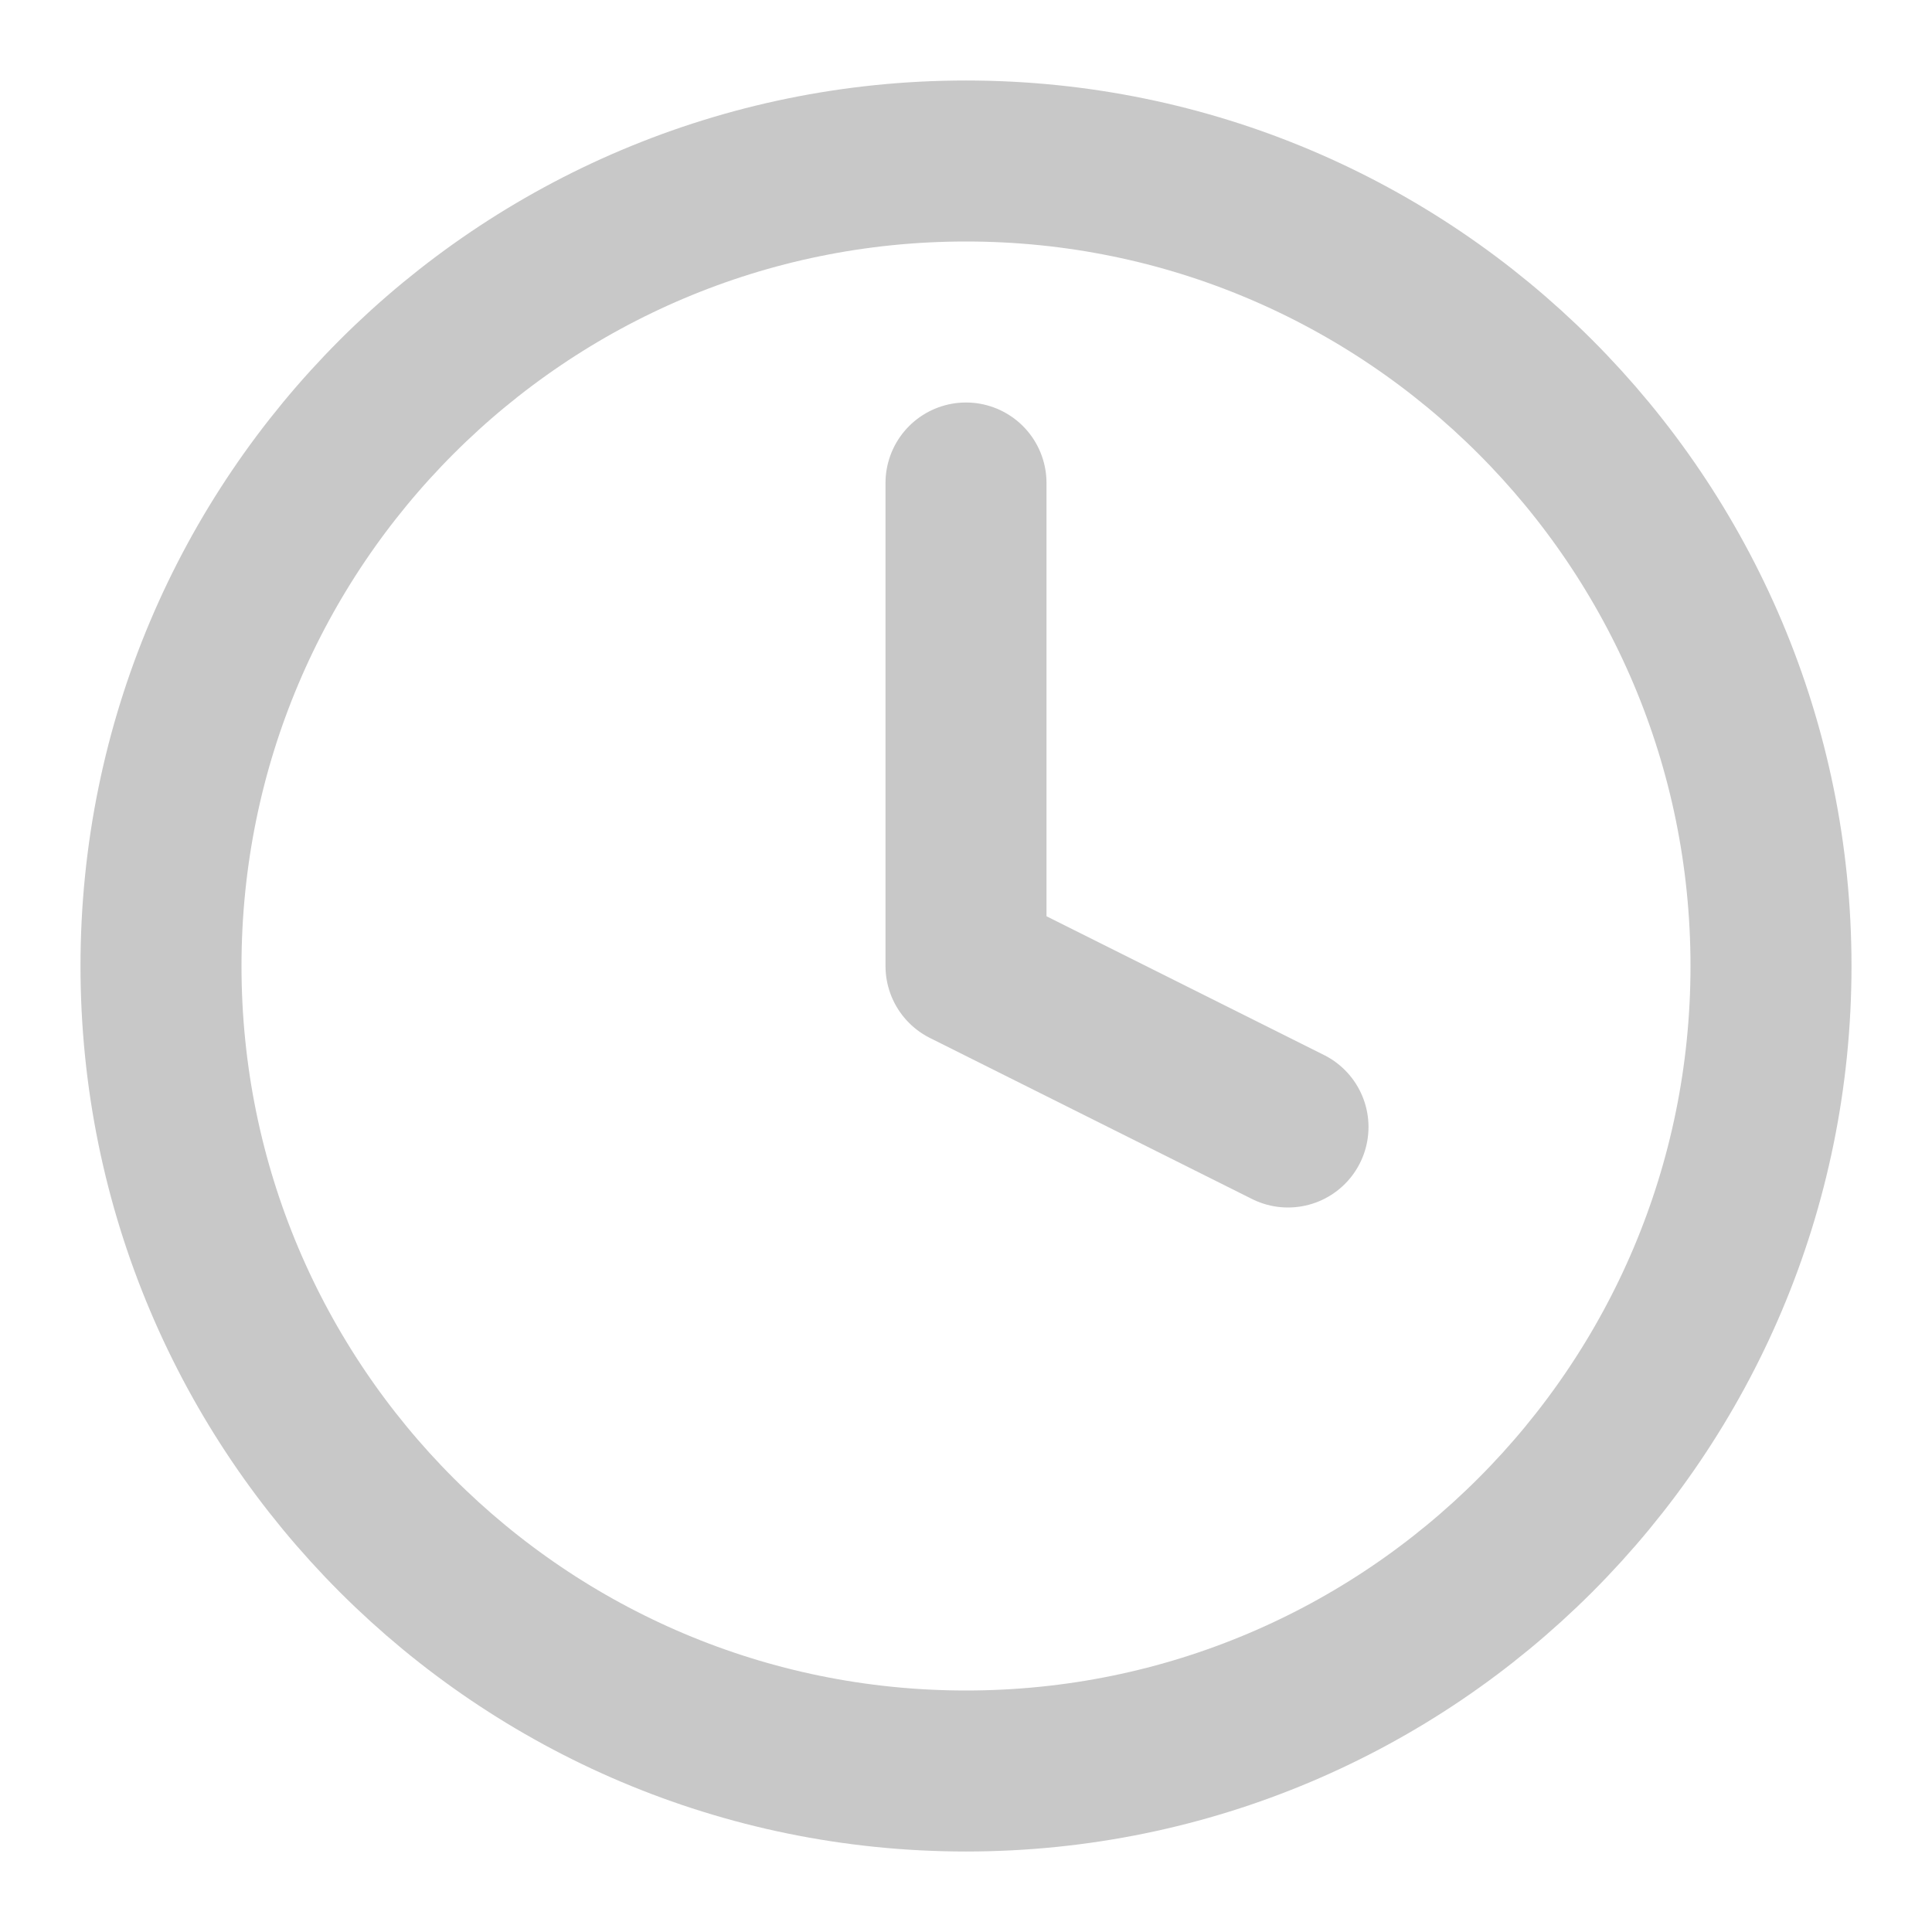
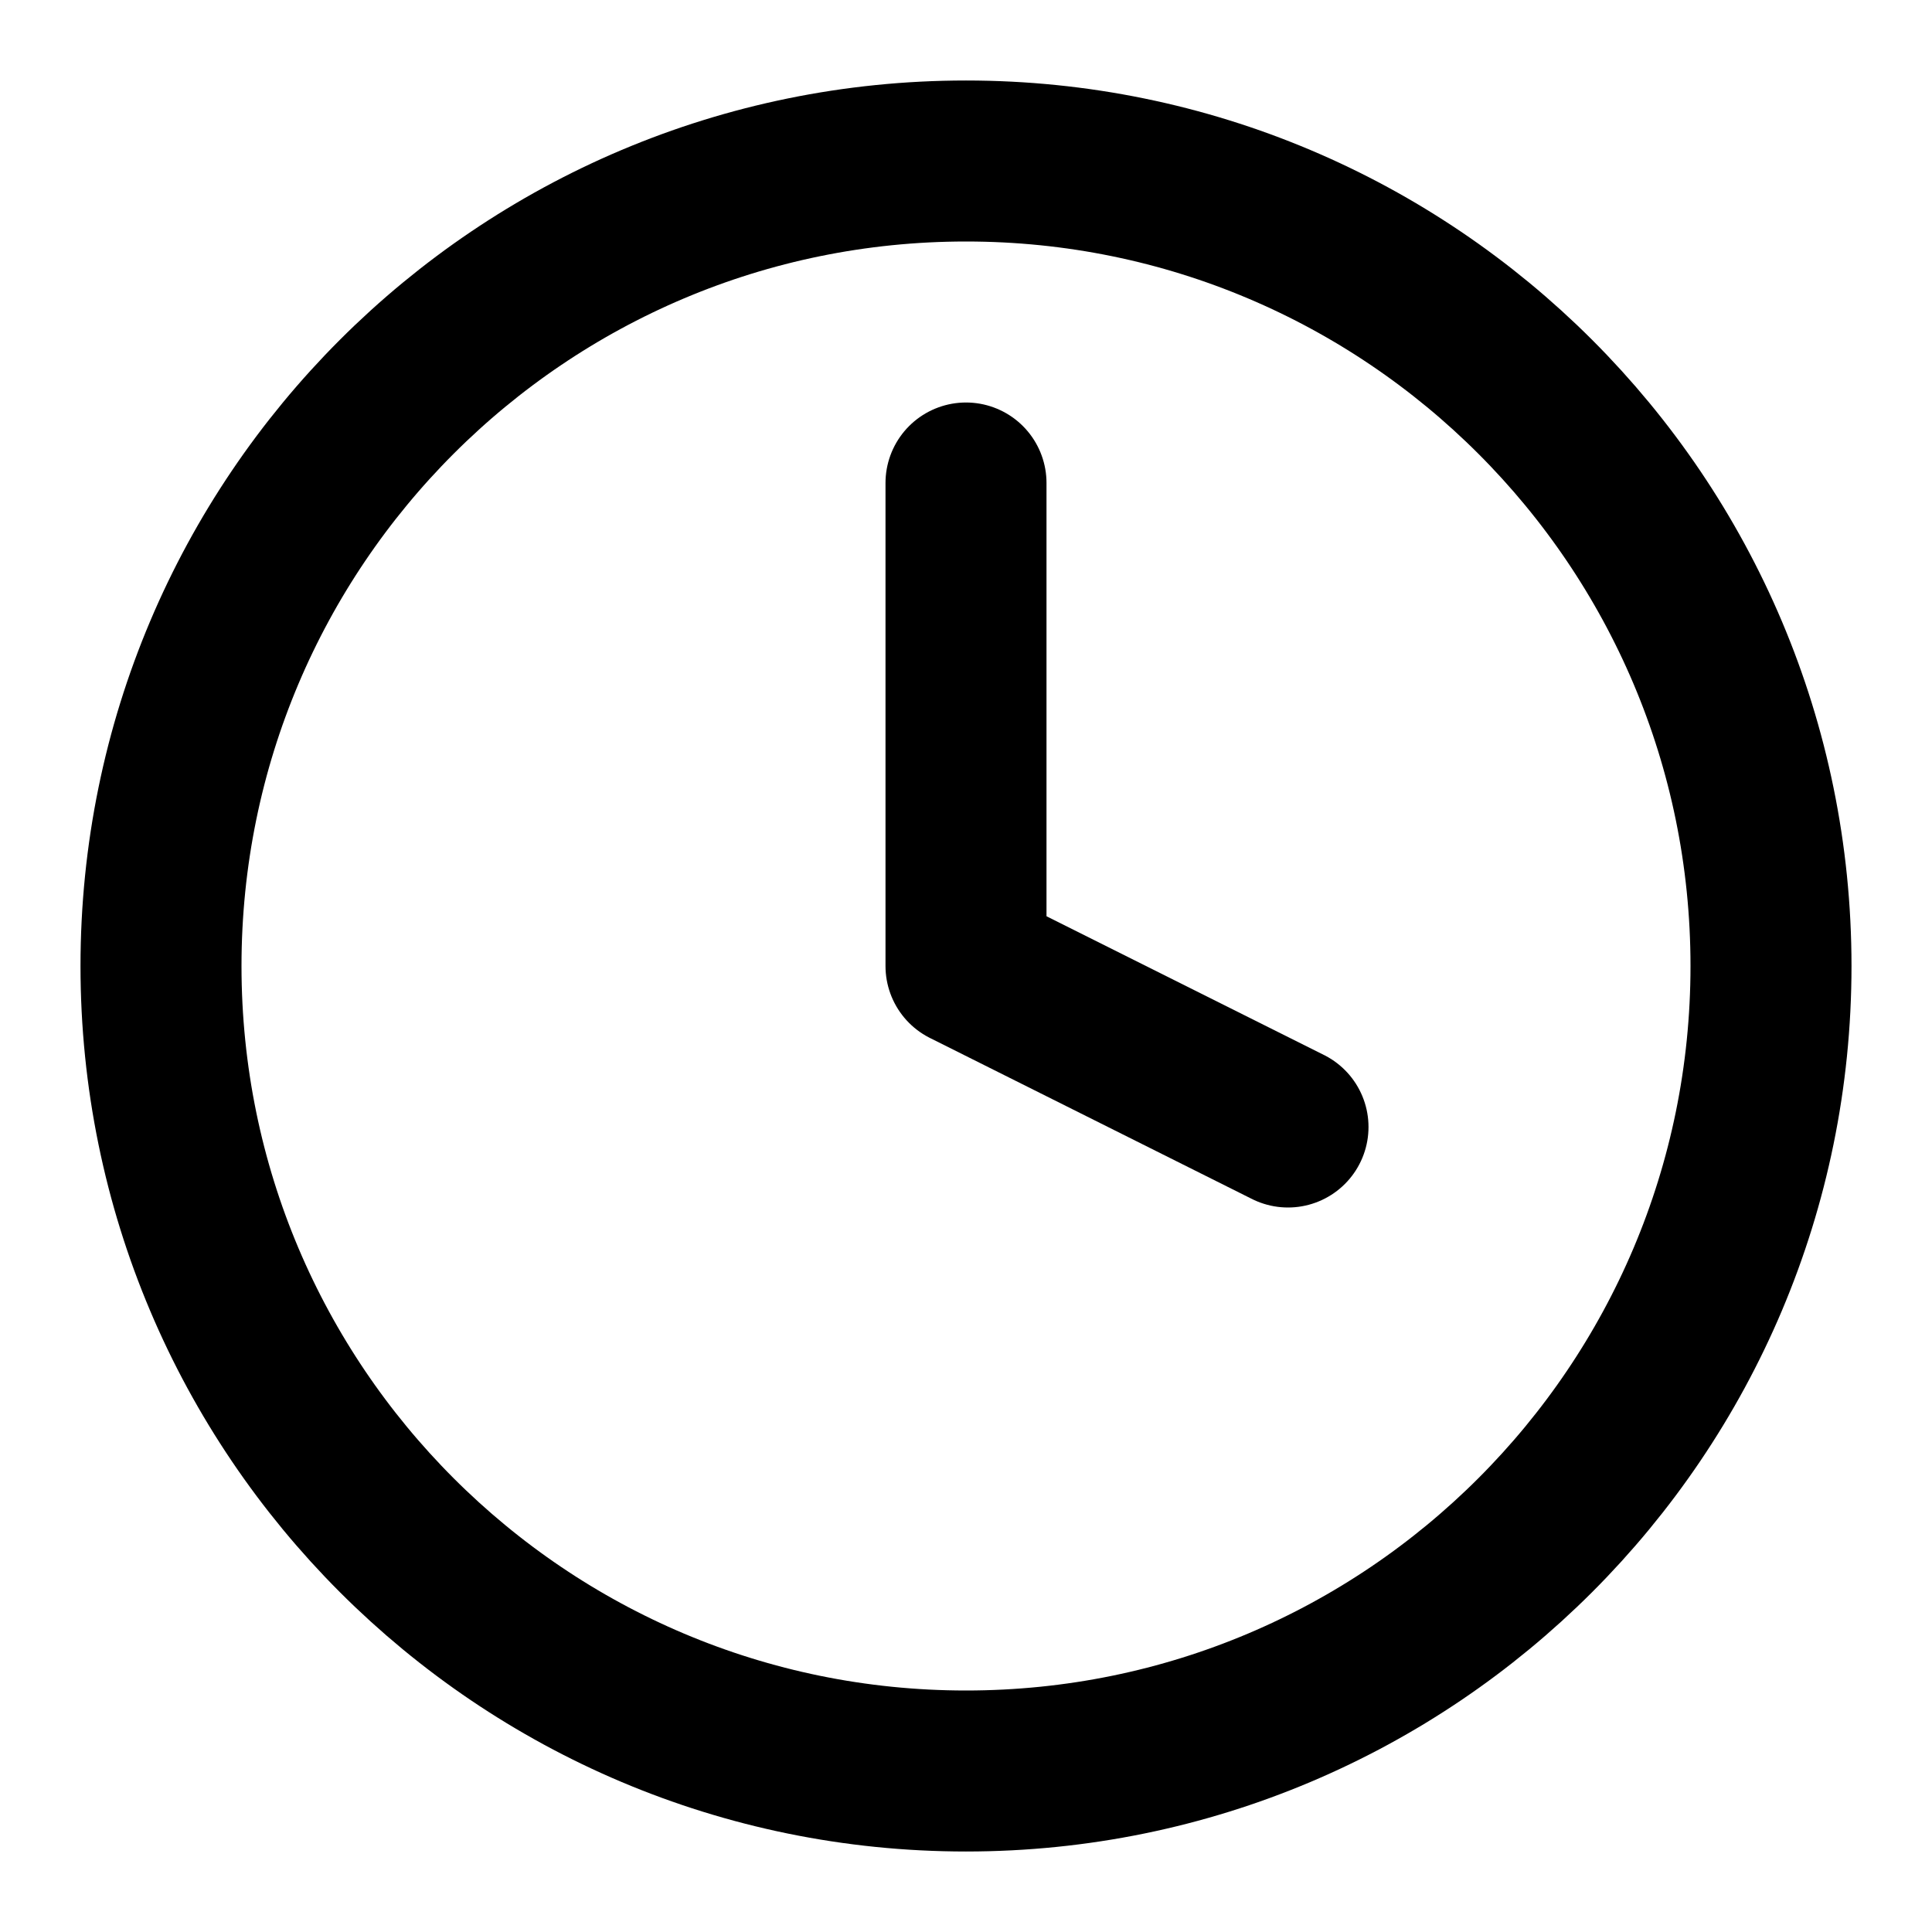
- <svg xmlns="http://www.w3.org/2000/svg" width="24" height="24" viewBox="0 0 24 24" fill="none" stroke="#c8c8c8" stroke-width="2" stroke-linecap="round" stroke-linejoin="round" class="lucide lucide-clock-icon lucide-clock">
+ <svg xmlns="http://www.w3.org/2000/svg" width="24" height="24" viewBox="0 0 24 24" fill="none" stroke="currentColor" stroke-width="2" stroke-linecap="round" stroke-linejoin="round" class="lucide lucide-clock-icon lucide-clock">
  <circle cx="12" cy="12" r="10" />
  <polyline points="12 6 12 12 16 14" />
</svg>
